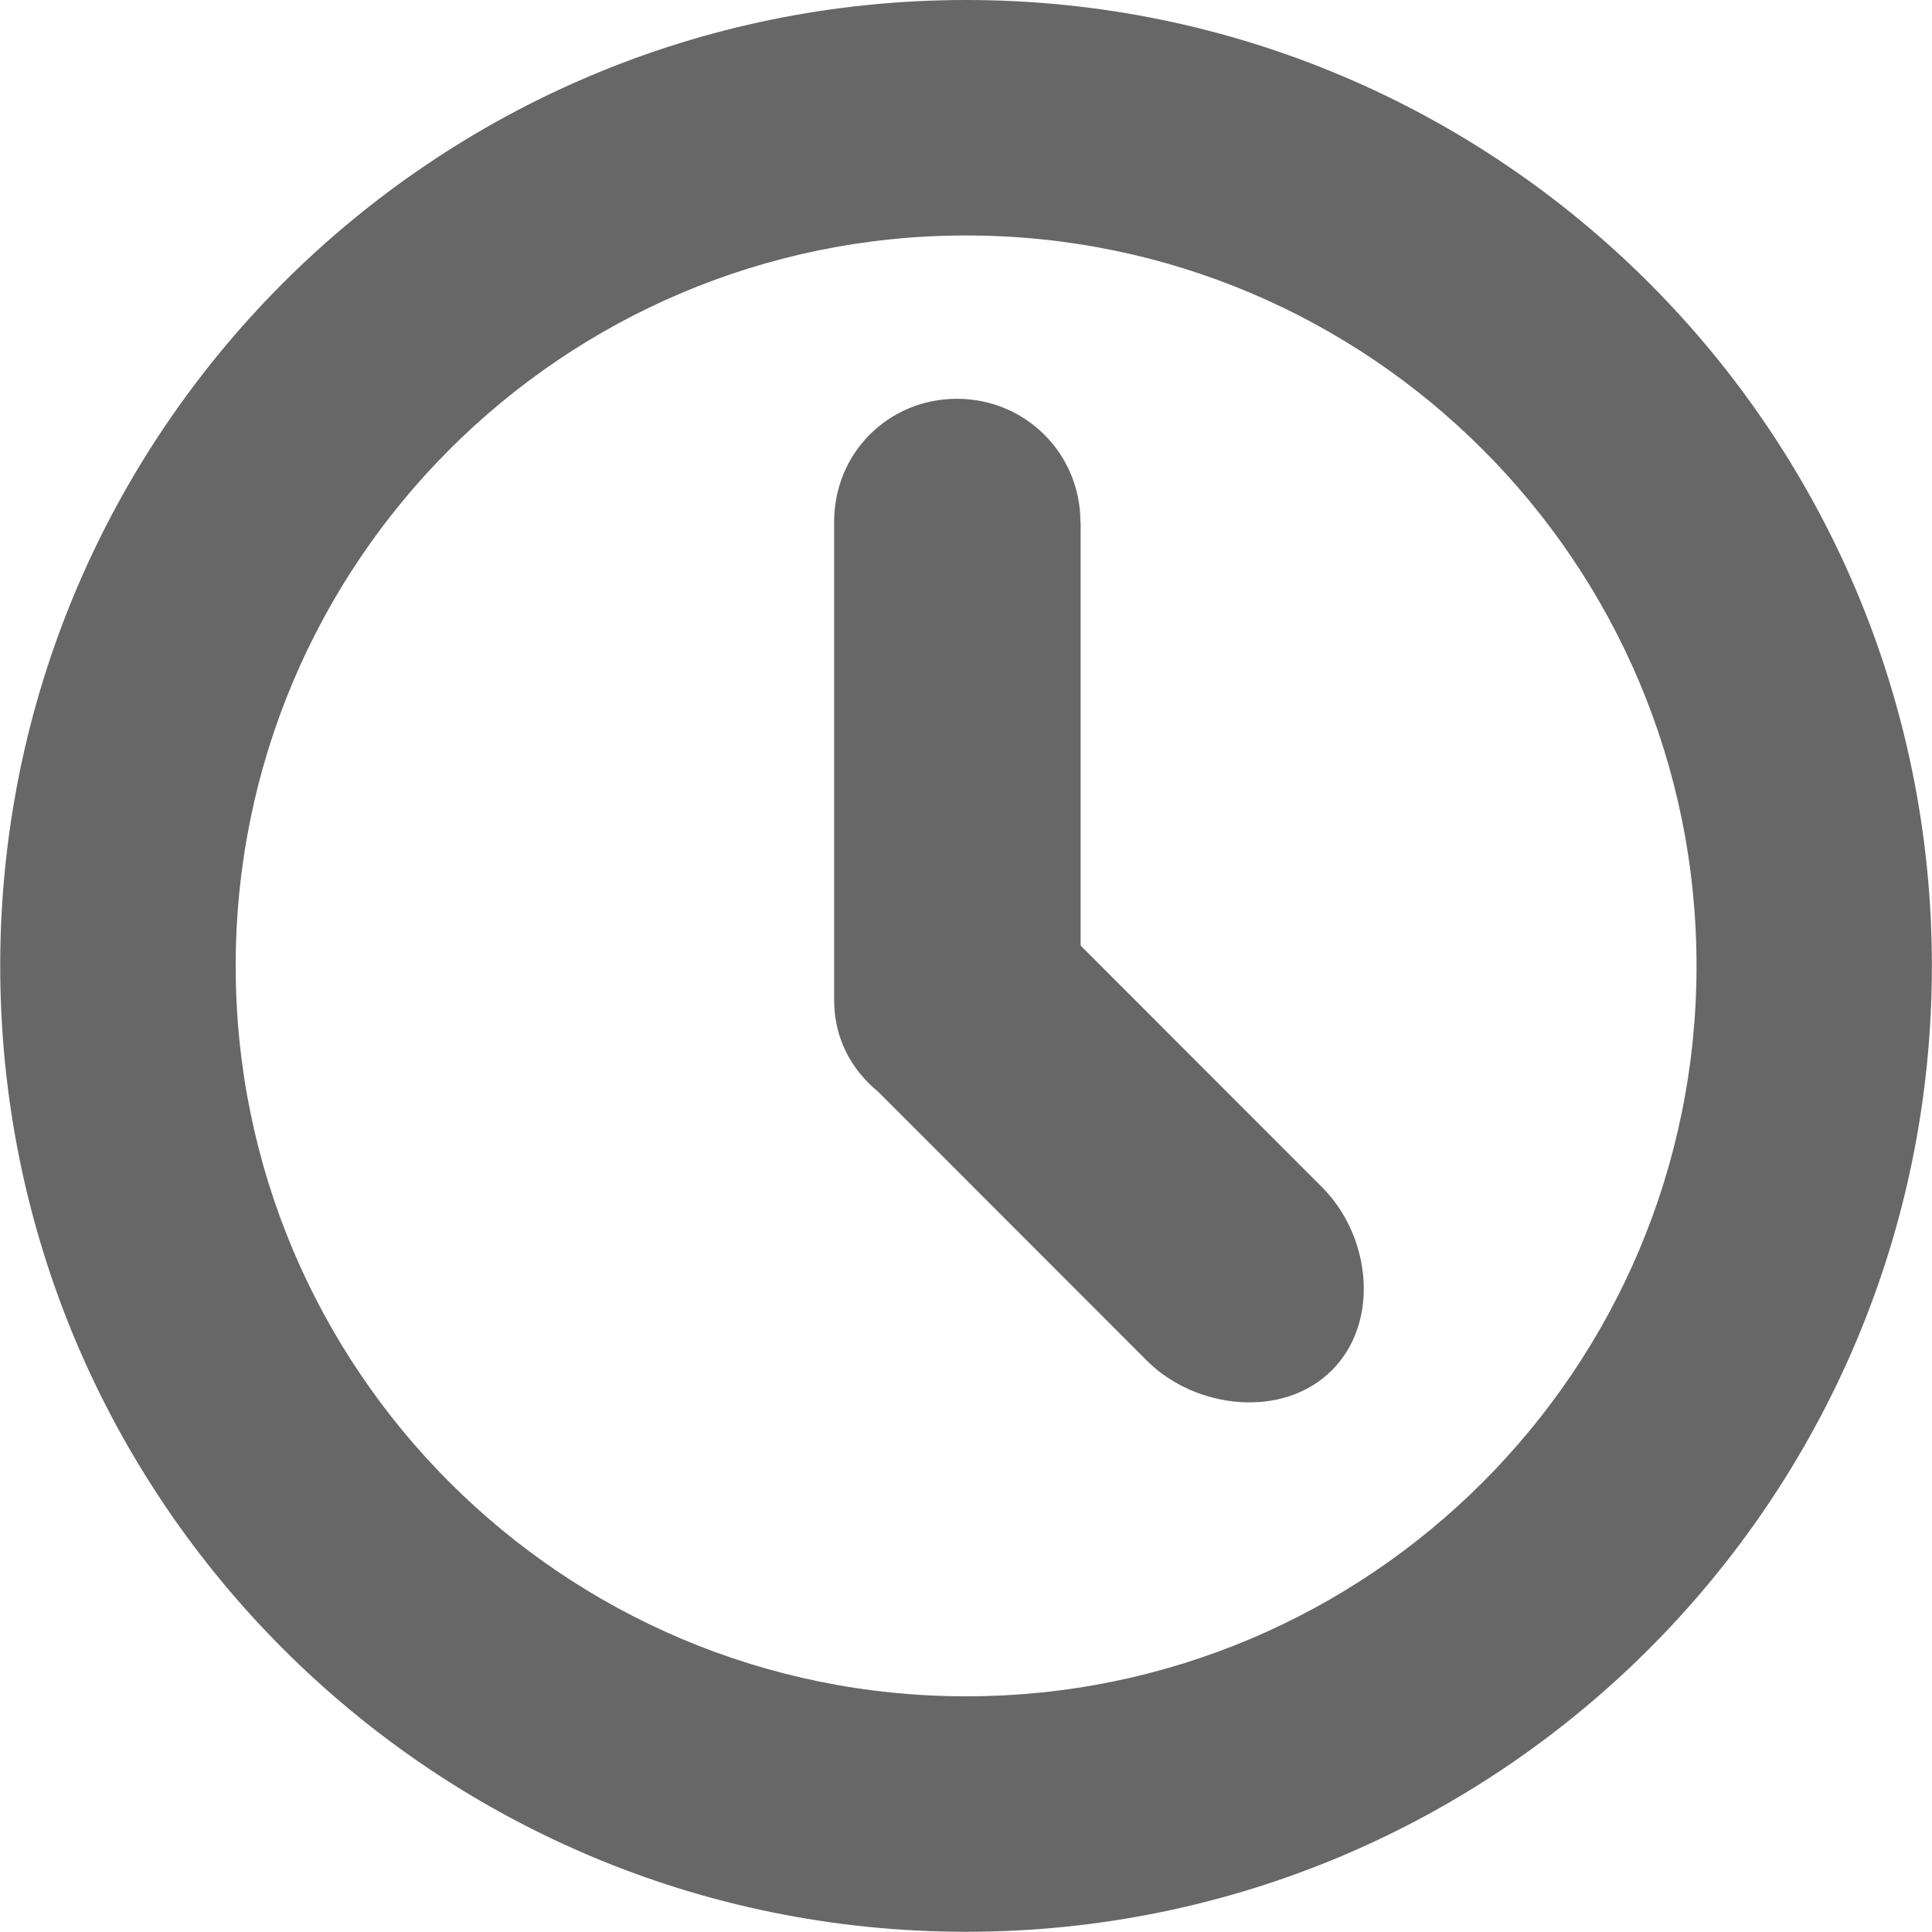
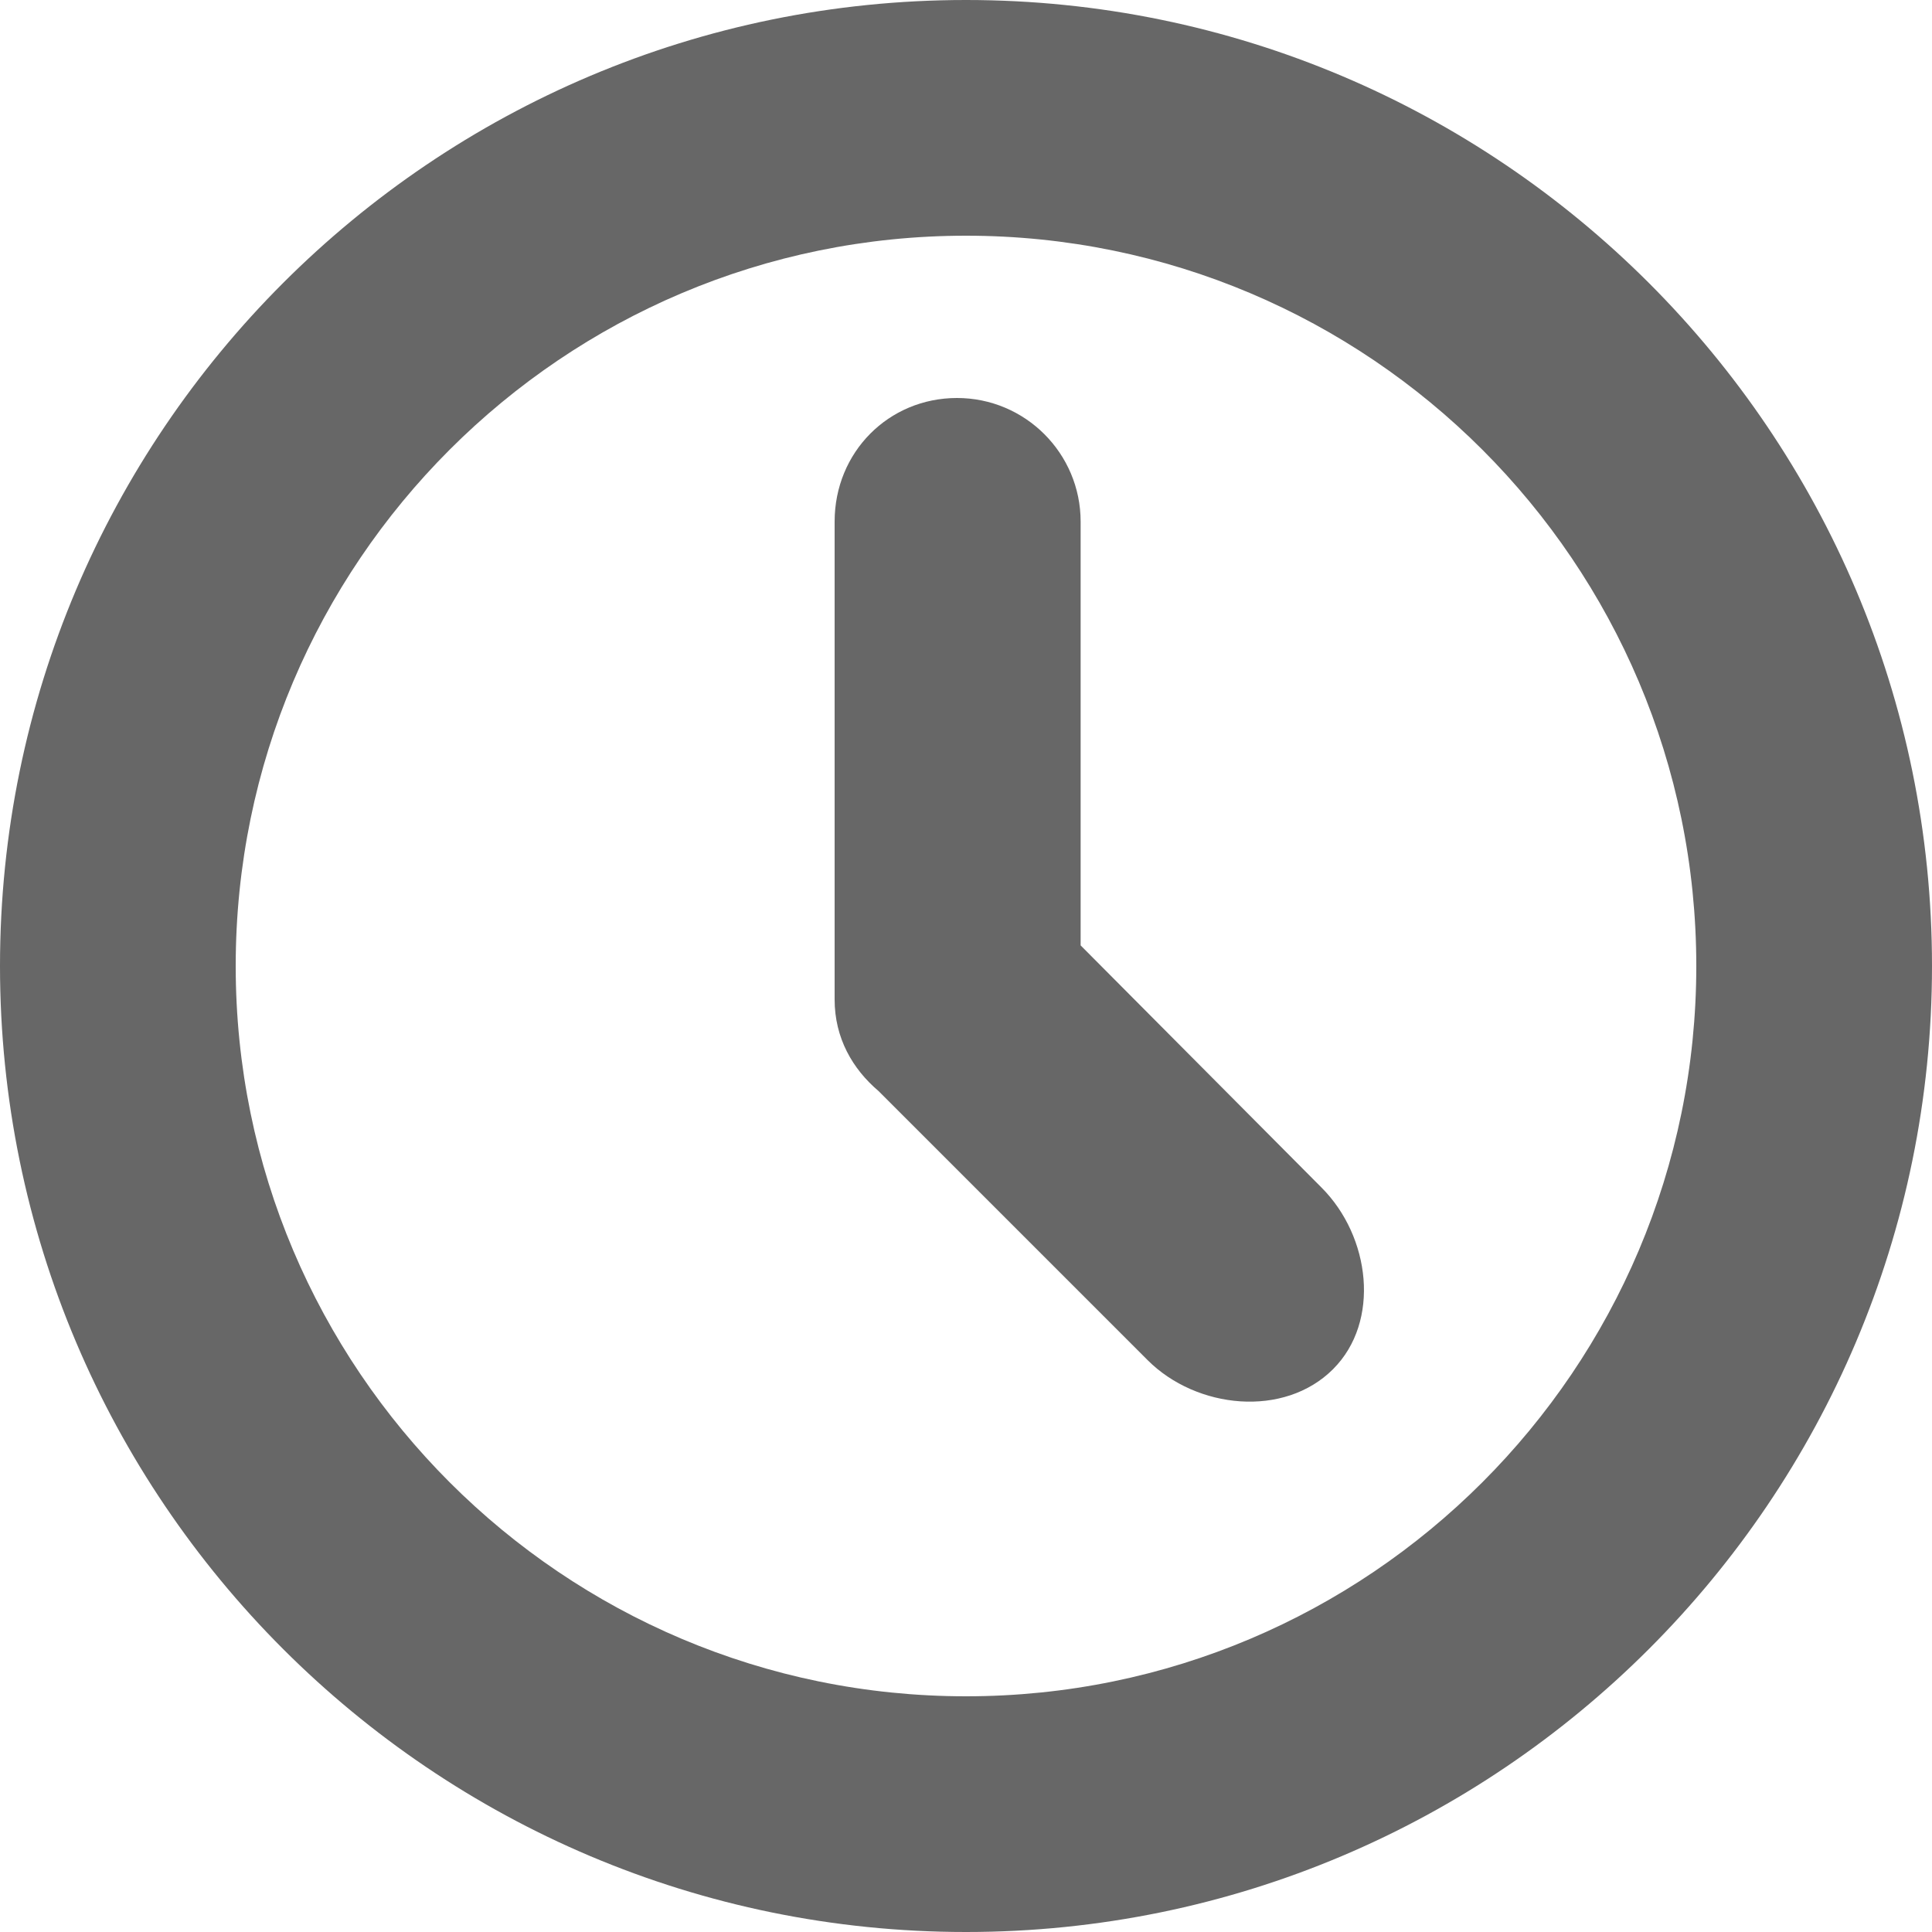
- <svg xmlns="http://www.w3.org/2000/svg" version="1.1" id="Layer_1" x="0px" y="0px" width="18.182px" height="18.18px" viewBox="0 0 18.182 18.18" enable-background="new 0 0 18.182 18.18" xml:space="preserve">
-   <path fill="#676767" d="M12.442,11.173L10.17,8.899V4.917h-0.002c0.002-0.646-0.516-1.166-1.166-1.164  C8.358,3.755,7.85,4.265,7.85,4.911v0.006v4.494c0,0.363,0.164,0.658,0.414,0.863l2.531,2.533c0.459,0.457,1.283,0.547,1.74,0.088  C12.99,12.439,12.901,11.632,12.442,11.173C12.442,11.171,12.442,11.173,12.442,11.173" />
-   <path fill="#676767" d="M9.092,0c-5.02,0-9.09,4.07-9.09,9.09c0,5.021,4.07,9.09,9.09,9.09s9.089-4.069,9.089-9.09  C18.181,4.07,14.112,0,9.092,0z M9.092,15.964c-3.796,0-6.874-3.077-6.874-6.874s3.078-6.874,6.874-6.874s6.874,3.077,6.874,6.874  S12.888,15.964,9.092,15.964z" />
+ <svg xmlns="http://www.w3.org/2000/svg" version="1.1" id="Layer_1" x="0px" y="0px" viewBox="-361.9 321.9 150 150" style="enable-background:new -361.9 321.9 150 150;" xml:space="preserve">
+   <style type="text/css">
+ 	.st0{fill:#676767;}
+ </style>
+   <g>
+     <path class="st0" d="M-259.3,414.1l-18.7-18.8v-32.9h0c0-5.3-4.3-9.6-9.6-9.6c-5.3,0-9.5,4.2-9.5,9.6v0v37.1c0,3,1.4,5.4,3.4,7.1   l20.9,20.9c3.8,3.8,10.6,4.5,14.4,0.7C-254.7,424.5-255.5,417.9-259.3,414.1C-259.3,414.1-259.3,414.1-259.3,414.1" />
+     <path class="st0" d="M-286.9,321.9c-41.4,0-75,33.6-75,75c0,41.4,33.6,75,75,75s75-33.6,75-75   C-211.9,355.5-245.5,321.9-286.9,321.9z M-286.9,453.6c-31.3,0-56.7-25.4-56.7-56.7s25.4-56.7,56.7-56.7s56.7,25.4,56.7,56.7   S-255.6,453.6-286.9,453.6z" />
+   </g>
</svg>
